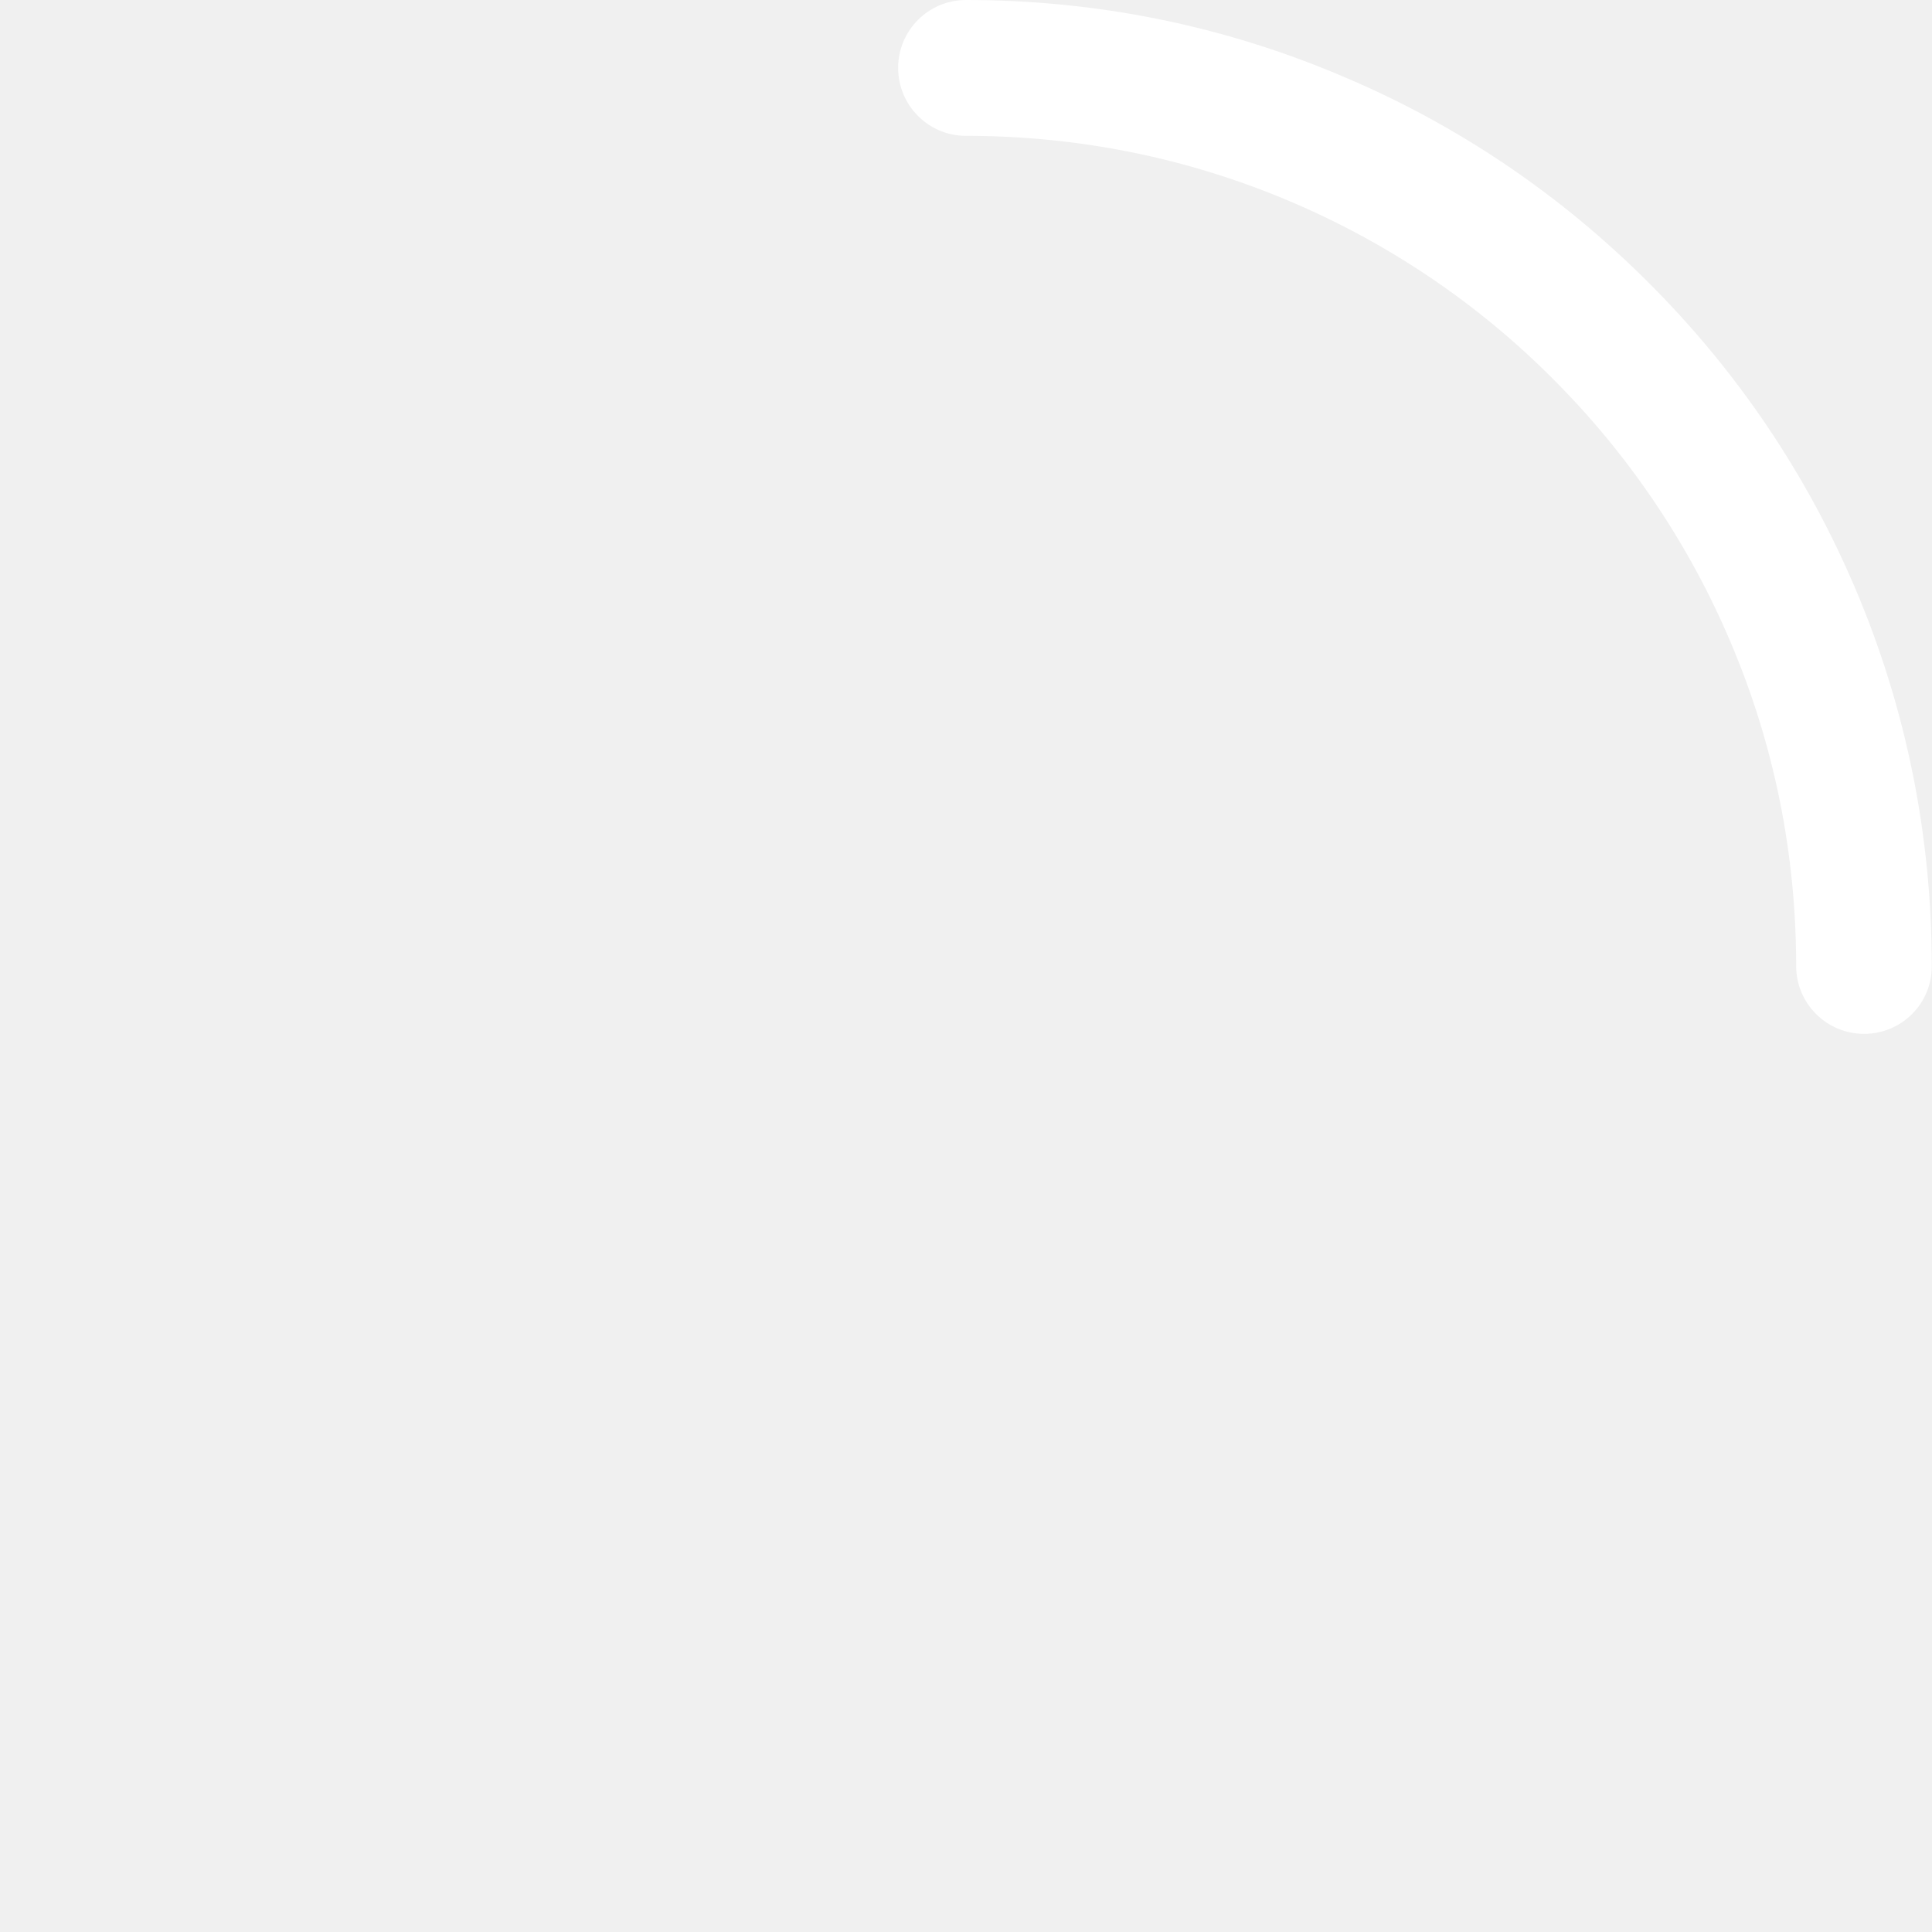
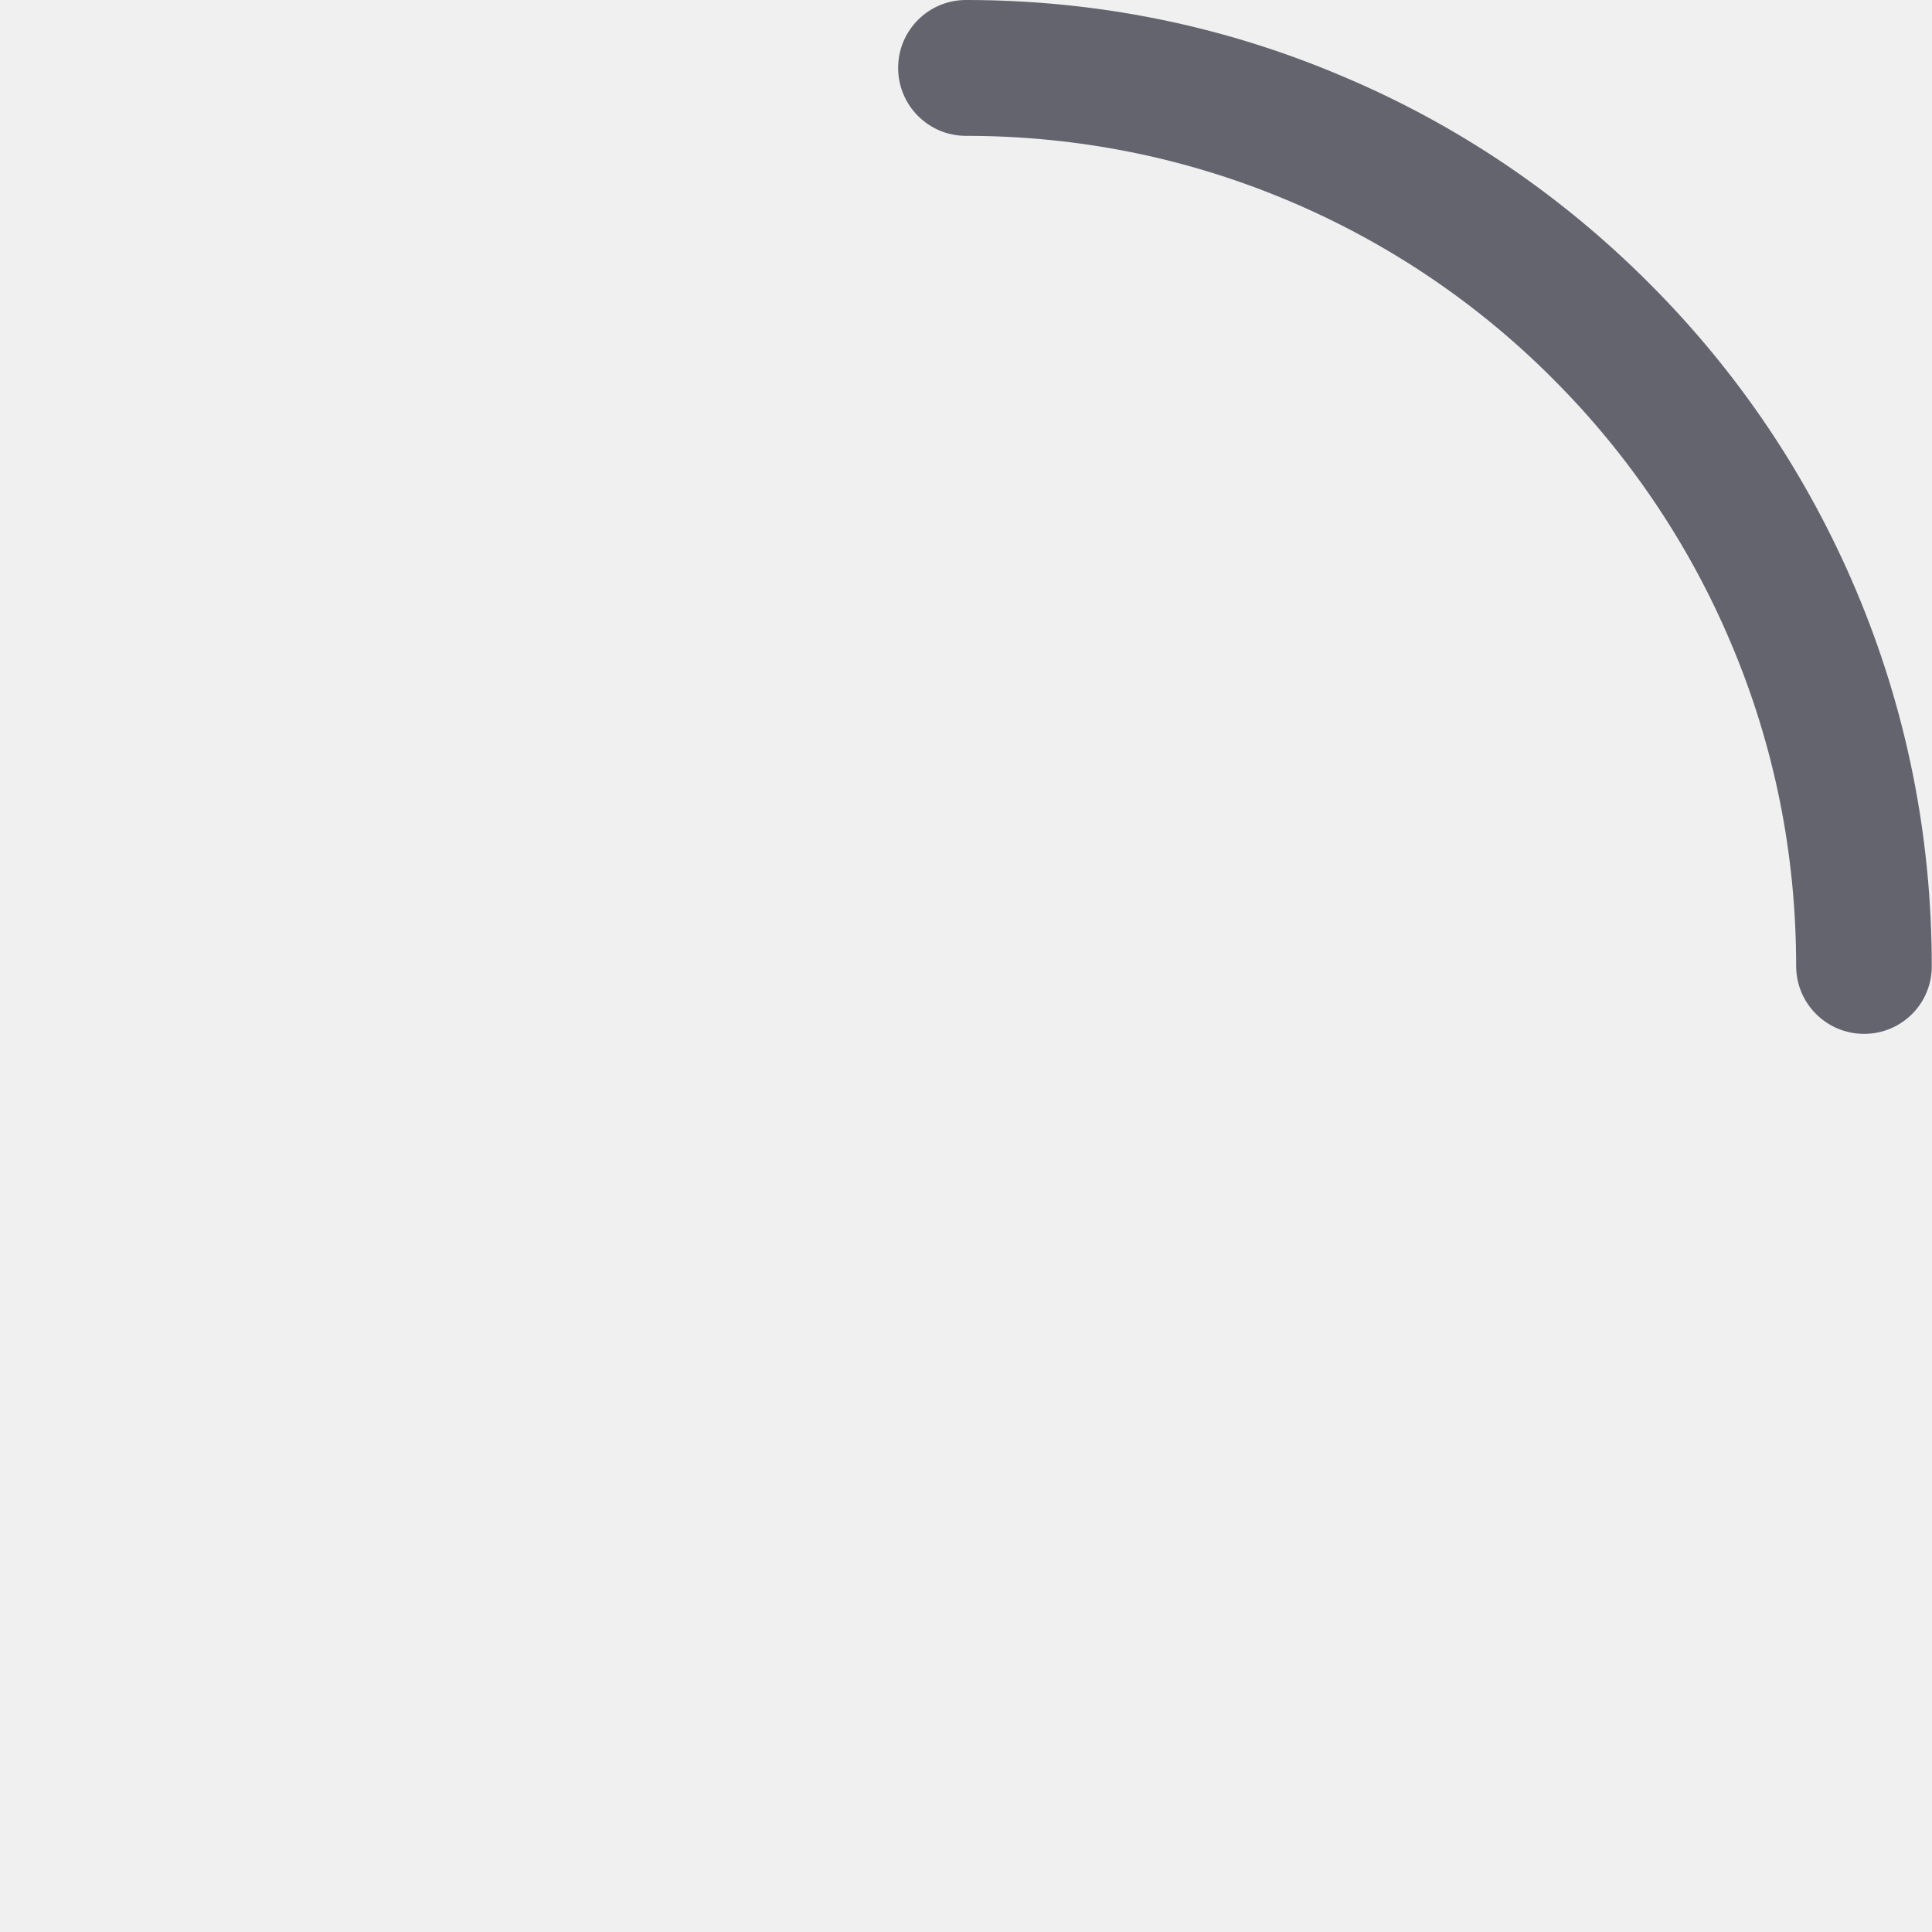
<svg xmlns="http://www.w3.org/2000/svg" width="16" height="16" viewBox="0 0 16 16" fill="none">
-   <path d="M15.438 8.562C15.127 8.562 14.875 8.311 14.875 8C14.875 7.072 14.694 6.172 14.334 5.323C13.989 4.507 13.488 3.764 12.861 3.138C12.235 2.509 11.492 2.009 10.675 1.664C9.828 1.306 8.928 1.125 8 1.125C7.689 1.125 7.438 0.873 7.438 0.562C7.438 0.252 7.689 0 8 0C9.08 0 10.128 0.211 11.114 0.63C12.067 1.031 12.922 1.609 13.656 2.344C14.391 3.078 14.967 3.934 15.37 4.886C15.787 5.872 15.998 6.92 15.998 8C16 8.311 15.748 8.562 15.438 8.562Z" fill="white" />
+   <path d="M15.438 8.562C15.127 8.562 14.875 8.311 14.875 8C14.875 7.072 14.694 6.172 14.334 5.323C13.989 4.507 13.488 3.764 12.861 3.138C12.235 2.509 11.492 2.009 10.675 1.664C9.828 1.306 8.928 1.125 8 1.125C7.689 1.125 7.438 0.873 7.438 0.562C7.438 0.252 7.689 0 8 0C9.08 0 10.128 0.211 11.114 0.63C12.067 1.031 12.922 1.609 13.656 2.344C14.391 3.078 14.967 3.934 15.37 4.886C15.787 5.872 15.998 6.92 15.998 8C16 8.311 15.748 8.562 15.438 8.562Z" fill="rgba(39, 41, 55, 0.70)" />
</svg>
